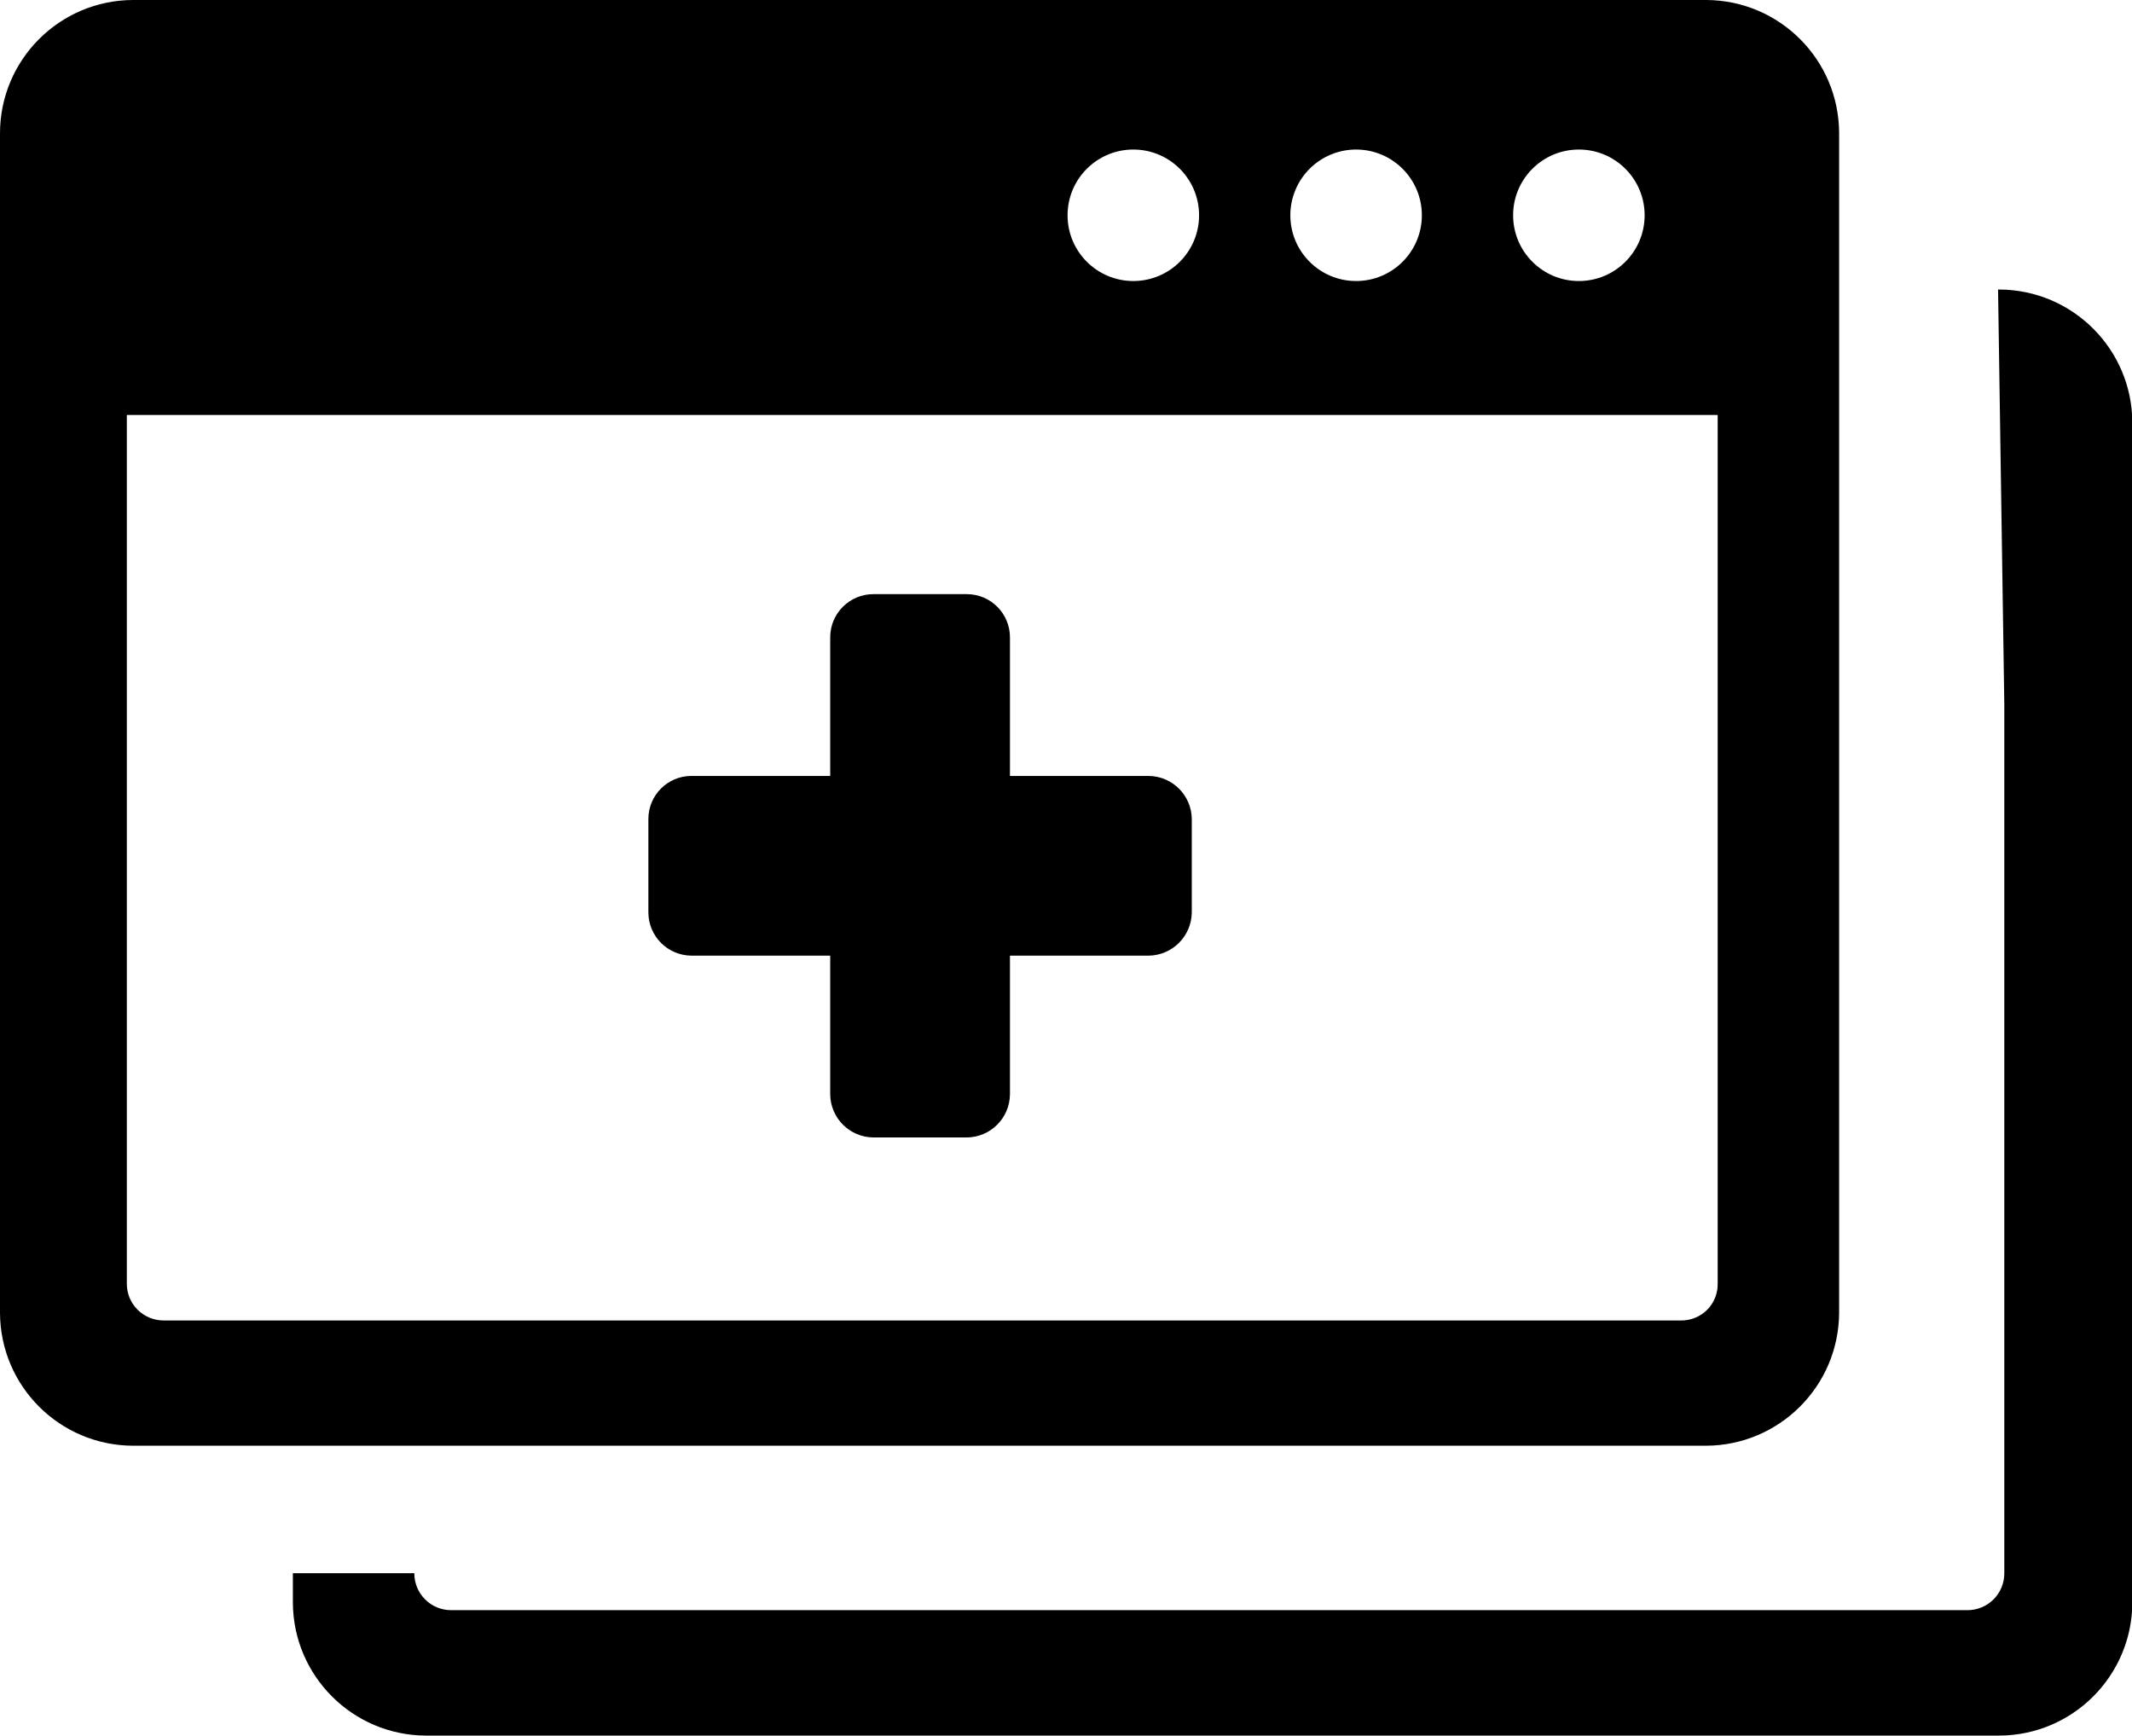
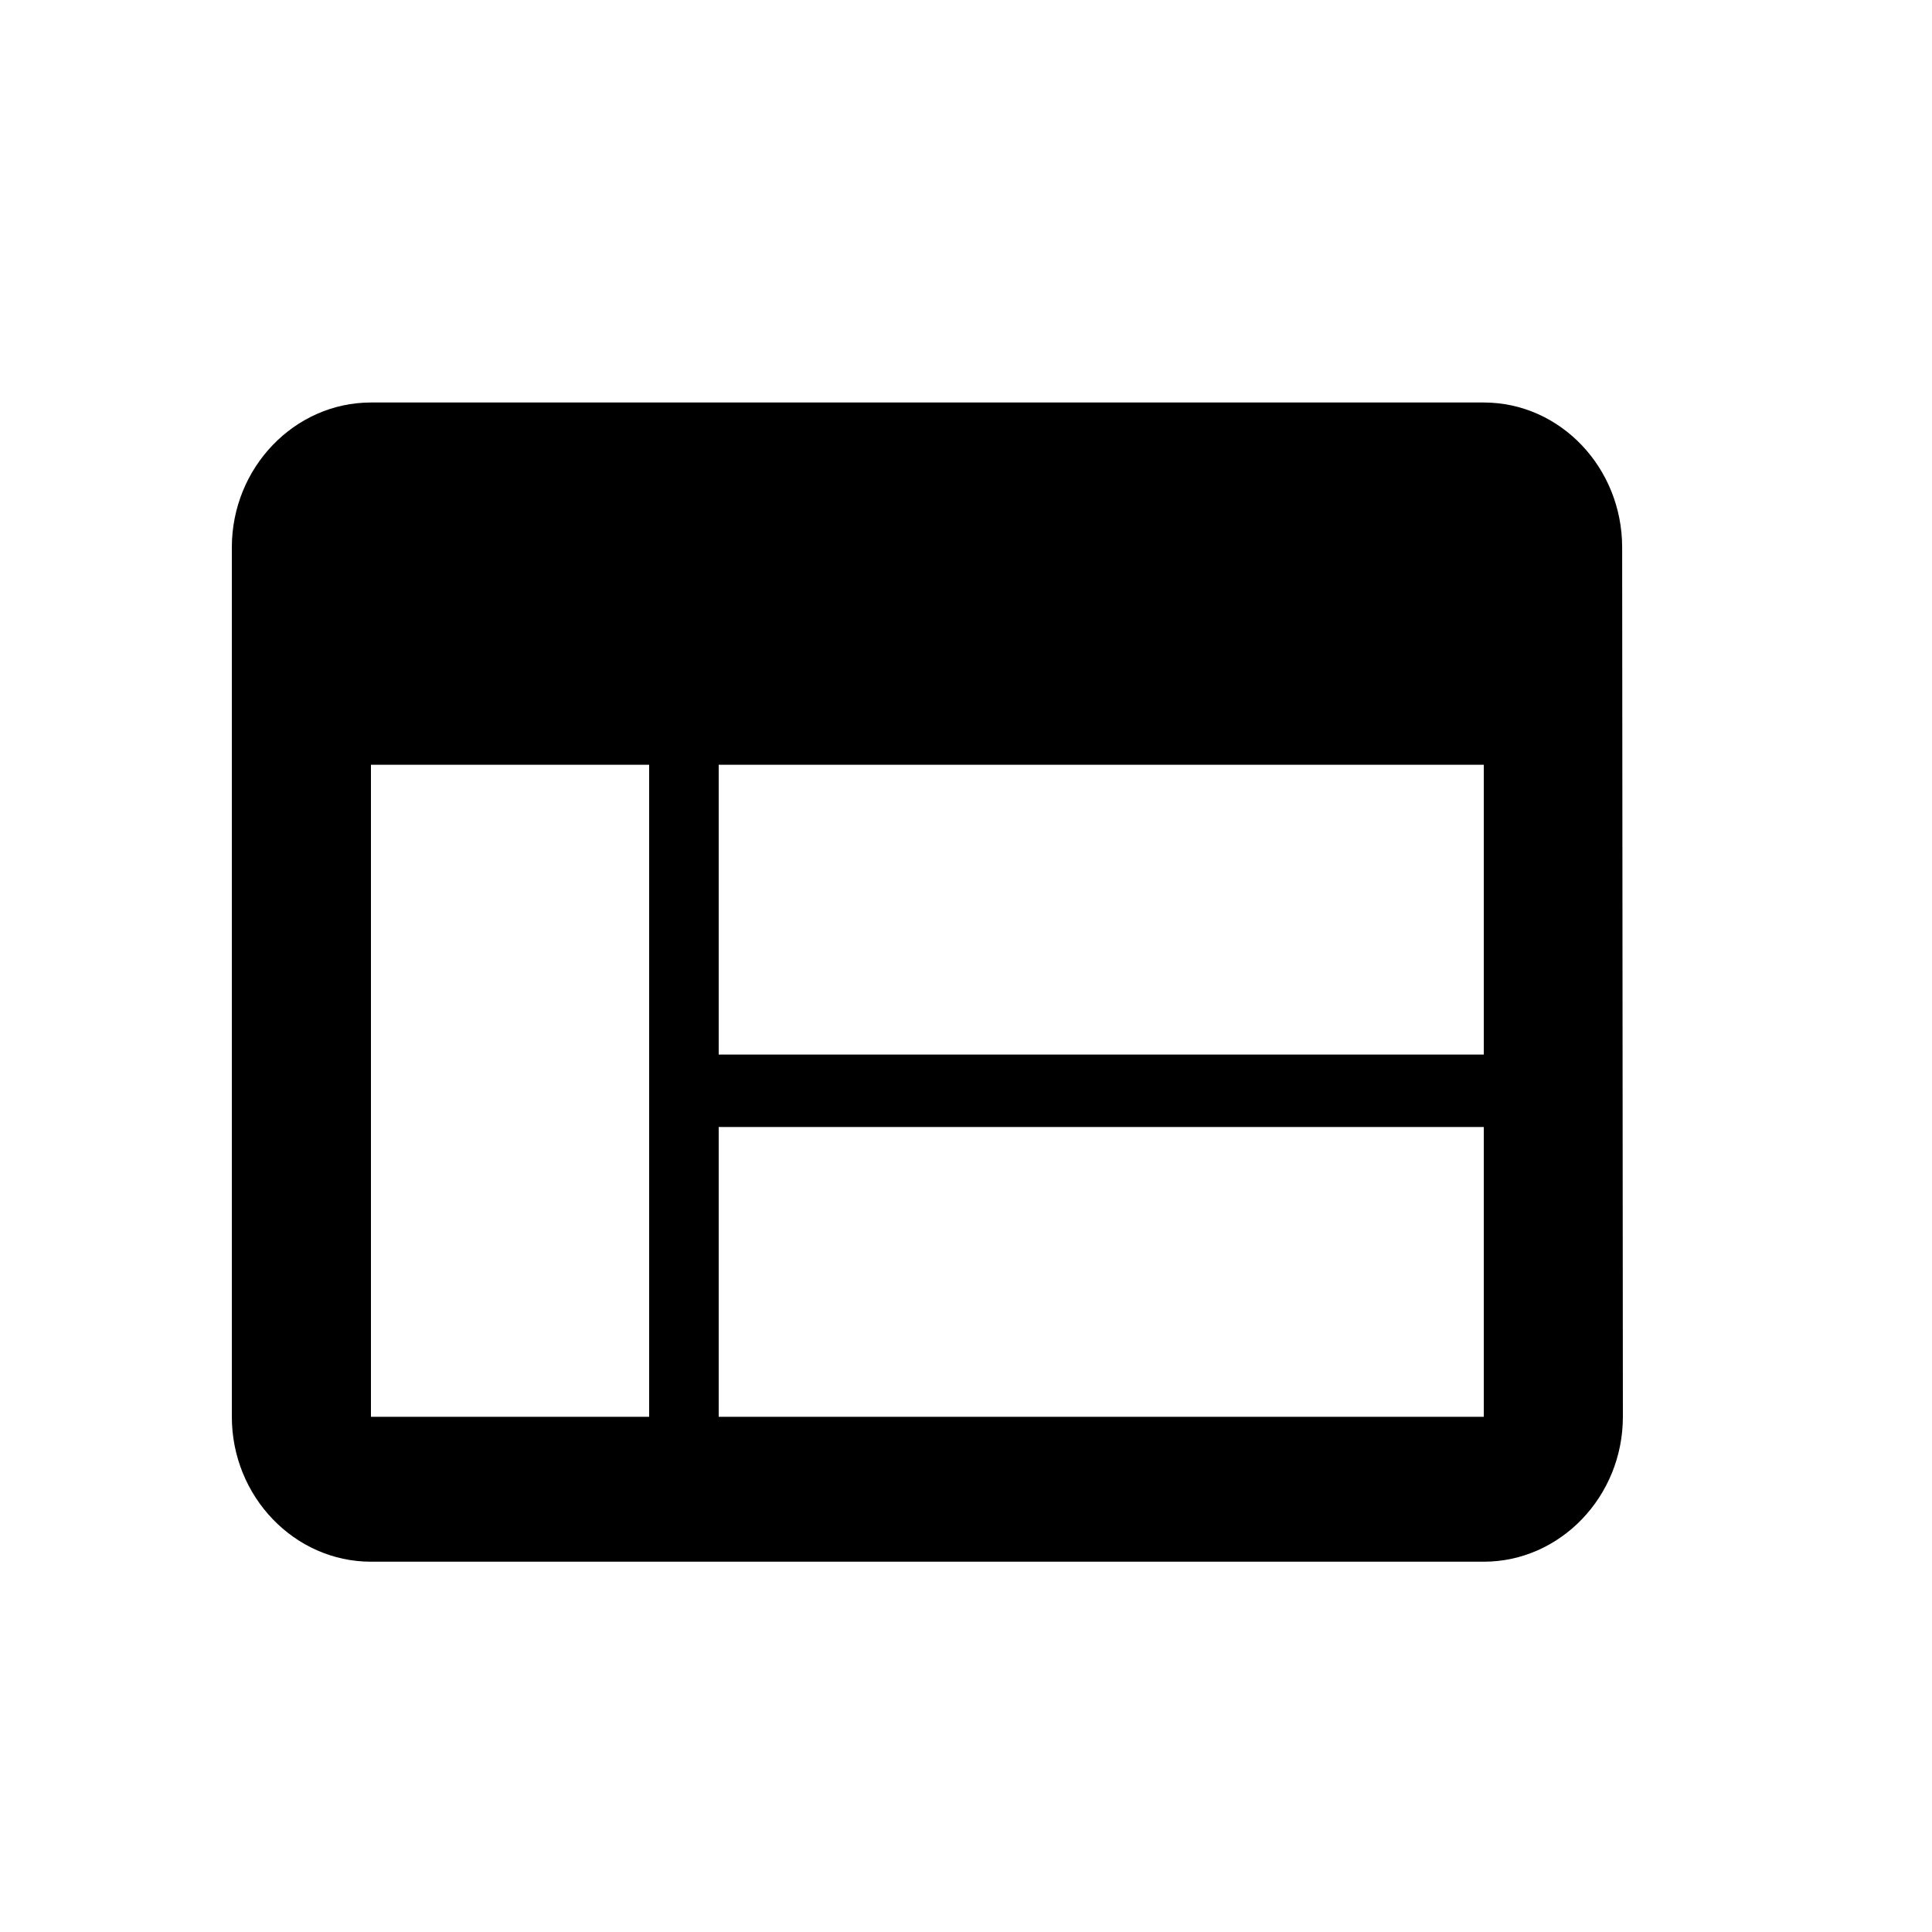
- <svg xmlns="http://www.w3.org/2000/svg" id="Layer_1" data-name="Layer 1" viewBox="0 0 122.88 100.06">
+ <svg xmlns="http://www.w3.org/2000/svg" width="800px" height="800px" viewBox="0 0 24 24" version="1.1">
  <defs>
-     <style>.cls-1{fill-rule:evenodd;}</style>
-   </defs>
-   <path class="cls-1" d="M50.34,34.25h5.39a2.49,2.49,0,0,1,2.48,2.48v8h8a2.51,2.51,0,0,1,2.48,2.48v5.4a2.52,2.52,0,0,1-2.48,2.48h-8v8a2.51,2.51,0,0,1-2.48,2.48H50.34a2.51,2.51,0,0,1-2.49-2.48v-8h-8a2.5,2.5,0,0,1-2.48-2.48v-5.4a2.48,2.48,0,0,1,2.48-2.48h8v-8a2.49,2.49,0,0,1,2.49-2.48ZM7.67,0H98.35A7.69,7.69,0,0,1,106,7.67v68a7.7,7.7,0,0,1-7.67,7.67H7.67A7.69,7.69,0,0,1,0,75.69v-68A7.69,7.69,0,0,1,7.67,0ZM99.05,23.92H7.31V74a2.09,2.09,0,0,0,.62,1.5,2.13,2.13,0,0,0,1.51.62H96.89a2.11,2.11,0,0,0,1.51-.62A2.09,2.09,0,0,0,99,74V23.92ZM91,8.62a3.79,3.79,0,1,1-3.79,3.79A3.79,3.79,0,0,1,91,8.62Zm-25.68,0a3.79,3.79,0,1,1-3.79,3.79,3.79,3.79,0,0,1,3.79-3.79Zm12.84,0a3.79,3.79,0,1,1-3.79,3.79A3.79,3.79,0,0,1,78.2,8.62Zm37,8.07.36,23.92V90.69a2.12,2.12,0,0,1-2.13,2.13H26a2.12,2.12,0,0,1-2.12-2.13h-7v1.68a7.7,7.7,0,0,0,7.67,7.68h90.68a7.7,7.7,0,0,0,7.67-7.68v-68a7.7,7.7,0,0,0-7.67-7.68Z" />
+ 
+ </defs>
+   <g id="out" stroke="none" stroke-width="1" fill="none" fill-rule="evenodd">
+     <path d="M18.432,5 L4.608,5 C3.658,5 2.889,5.81 2.889,6.8 L2.88,17.6 C2.88,18.59 3.658,19.4 4.608,19.4 L18.432,19.4 C19.382,19.4 20.16,18.59 20.16,17.6 L20.16,6.8 C20.16,5.81 19.382,5 18.432,5 L18.432,5 L18.432,5 Z M14.112,17.6 L4.608,17.6 L4.608,14 L14.112,14 L14.112,17.6 L14.112,17.6 L14.112,17.6 Z M14.112,13.1 L4.608,13.1 L4.608,9.5 L14.112,9.5 L14.112,13.1 L14.112,13.1 L14.112,13.1 Z M18.432,17.6 L14.976,17.6 L14.976,9.5 L18.432,9.5 L18.432,17.6 L18.432,17.6 L18.432,17.6 Z" id="path" fill="#000000" transform="translate(11.52, 12.2) scale(-1, 1) translate(-11.52, -12.2) ">
+ 
+ </path>
+   </g>
</svg>
